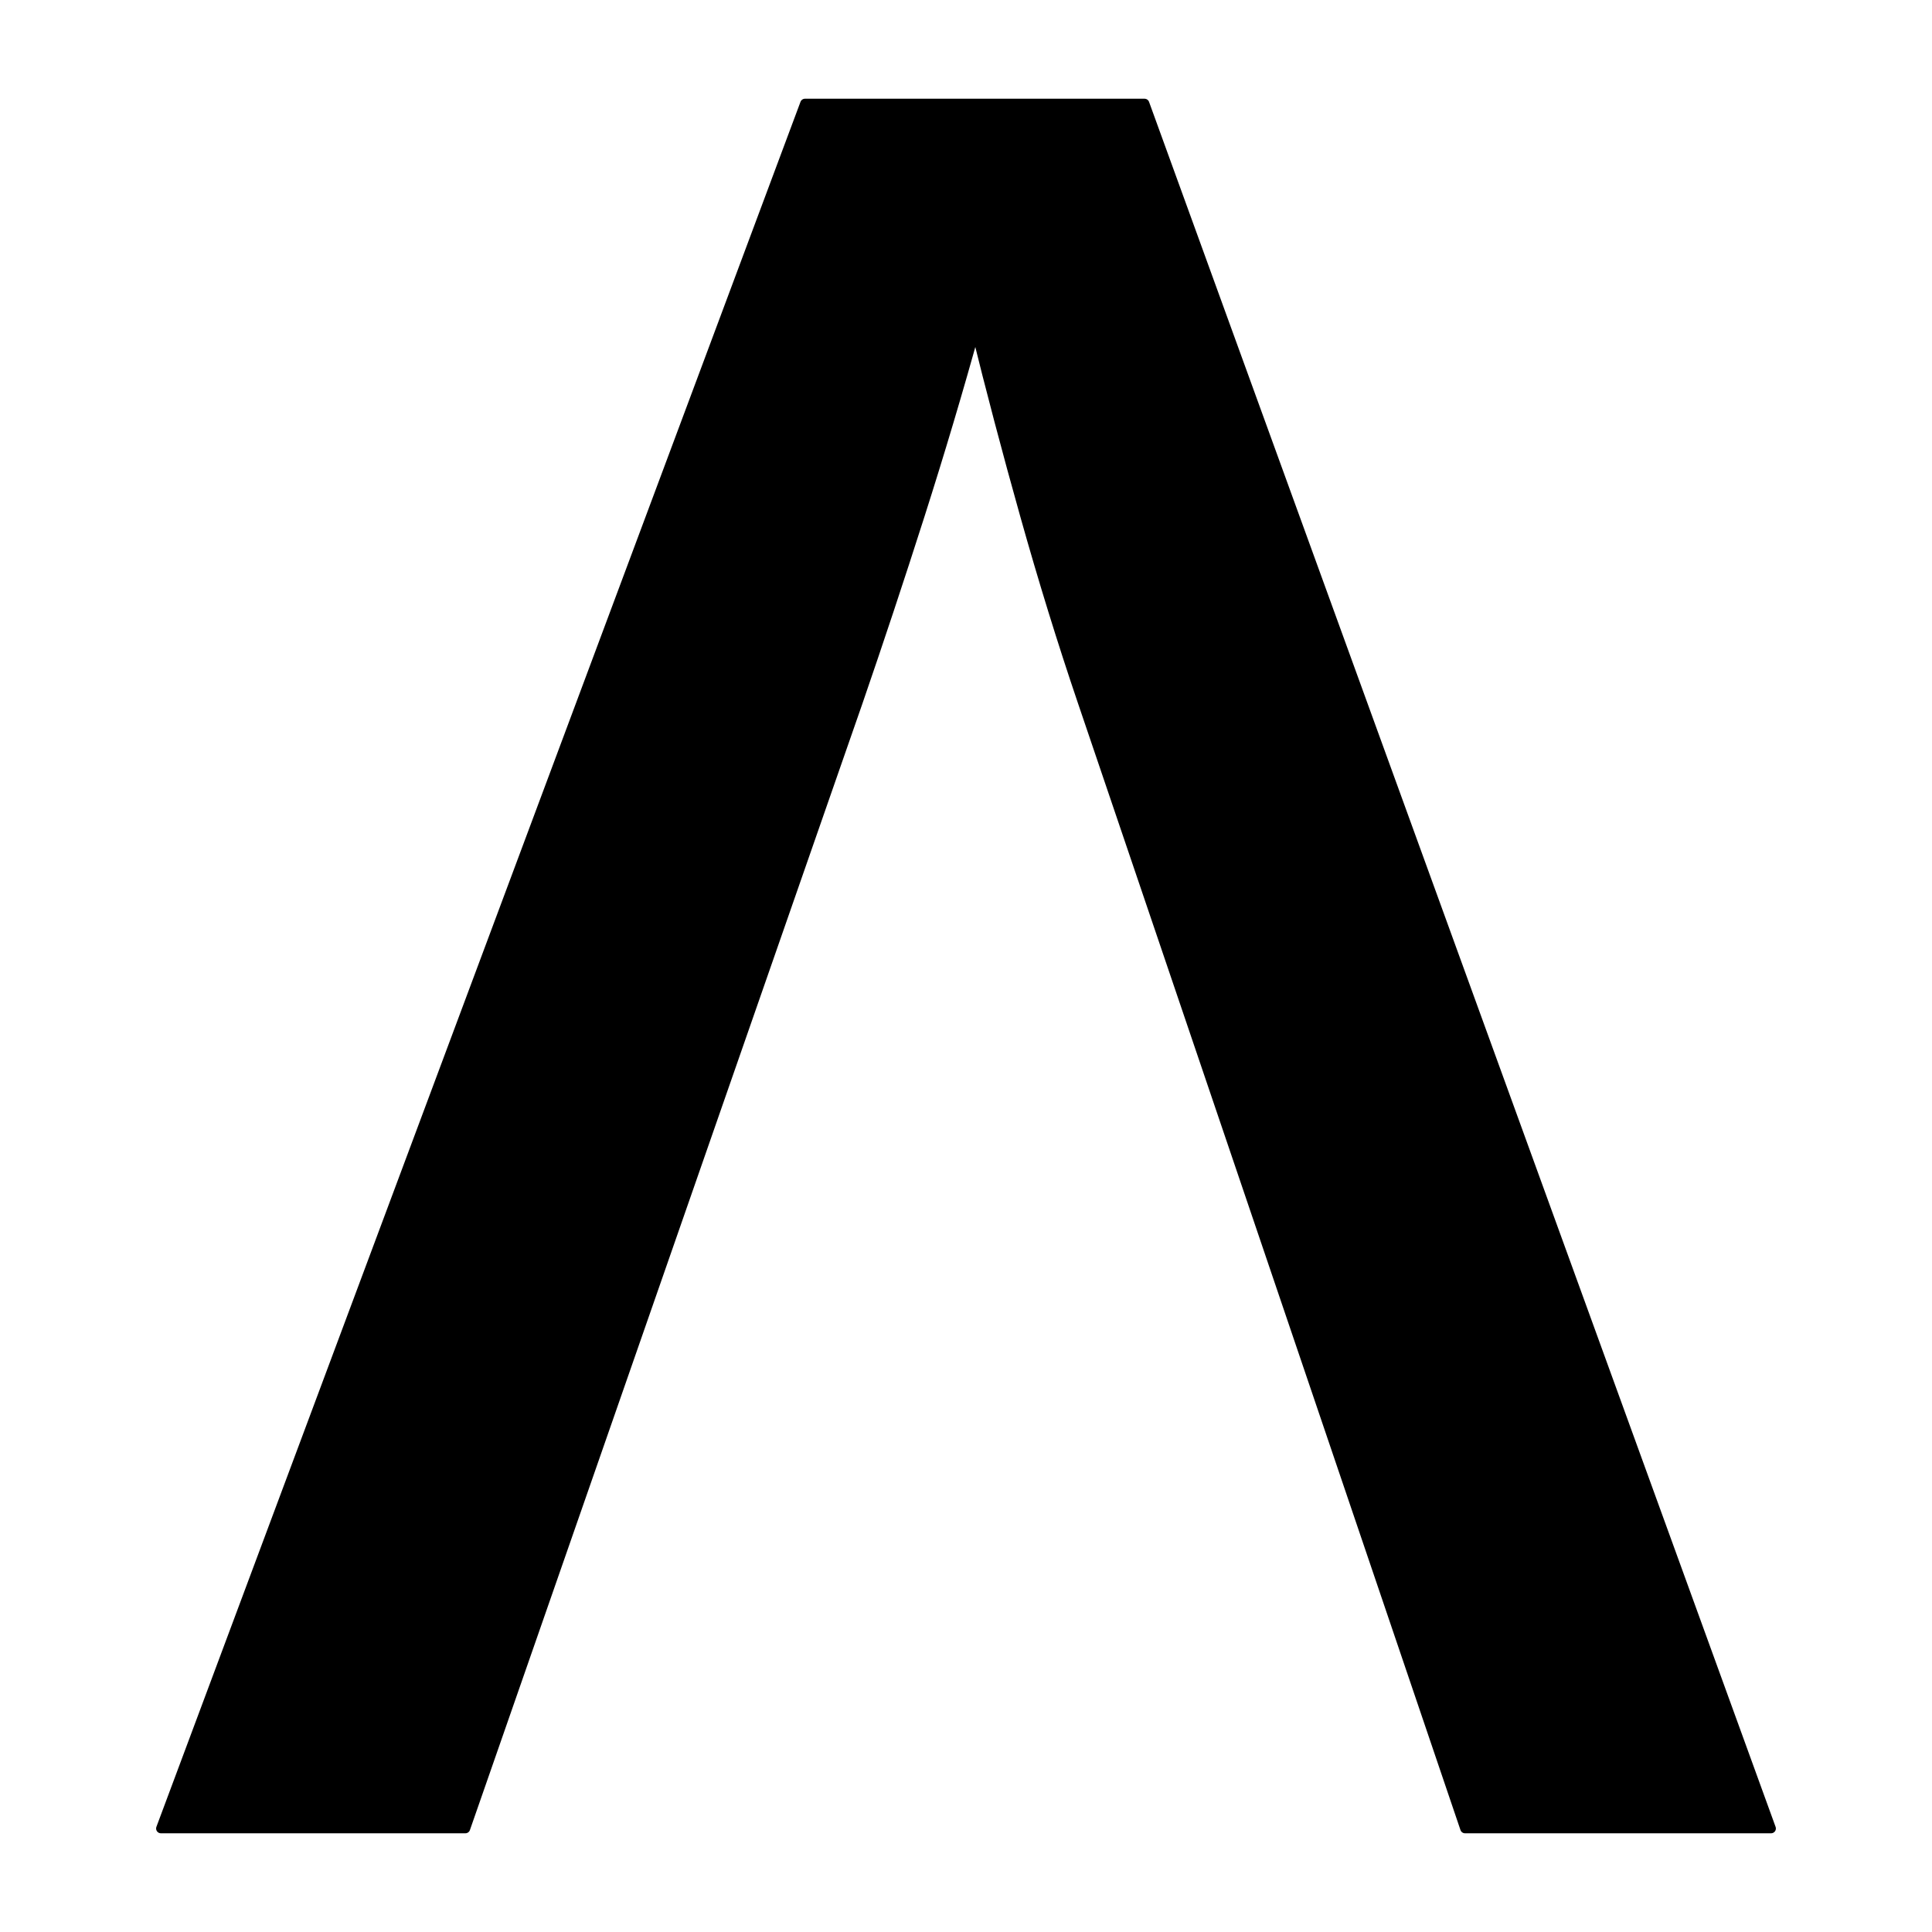
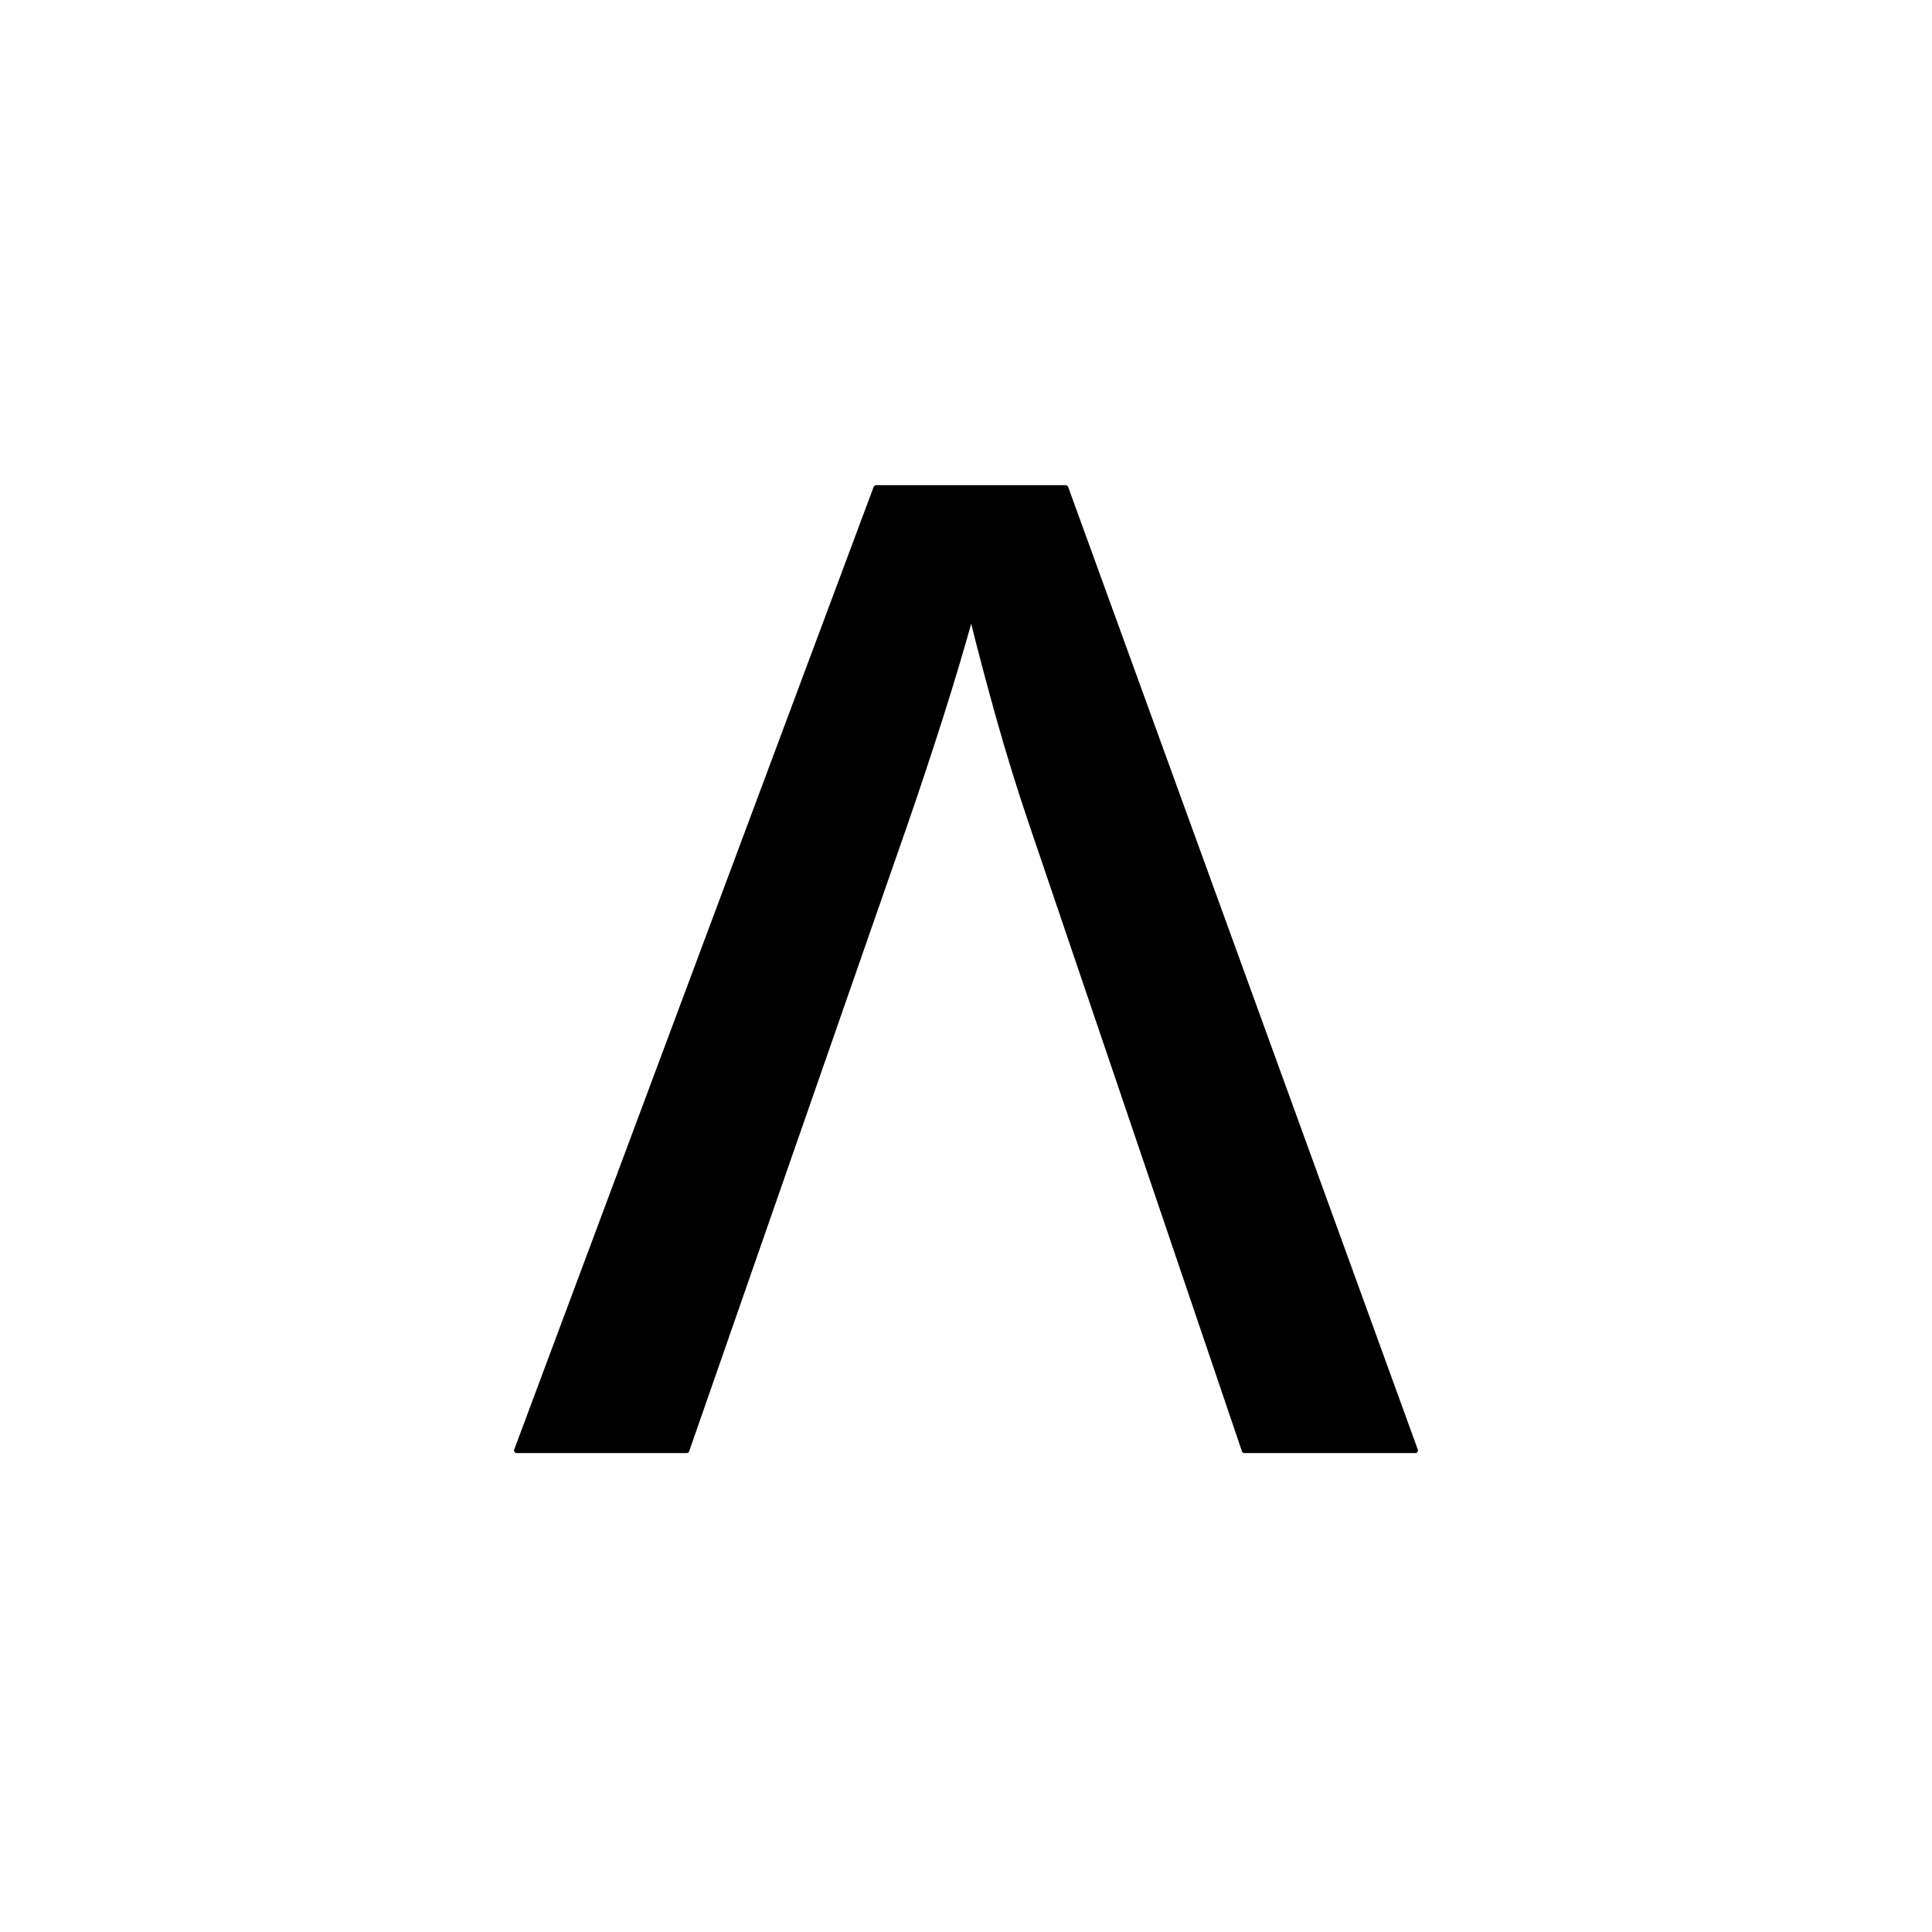
- <svg xmlns="http://www.w3.org/2000/svg" width="1120" height="1120" viewBox="0 0 1120.0 1120.0">
-   <rect x="0" y="0" width="1120.0" height="1120.0" fill="white" />
-   <g transform="translate(86.802,1060.000) scale(0.92421,-0.92421)">
-     <path d="M444 706 198 0H7L411 1082H624L1017 0H825L585 707Q566 763 549.0 823.5Q532 884 518 941Q502 883 483.0 823.5Q464 764 444 706Z" fill="#000" stroke="#000" stroke-width="6" stroke-linejoin="round" stroke-linecap="round" />
+ <svg xmlns="http://www.w3.org/2000/svg" width="1120" height="1120" viewBox="0 0 1120.000 1120.000">
+   <rect x="0" y="0" width="1120.000" height="1120.000" fill="white" />
+   <g transform="translate(295.946,840.815) scale(0.51573,-0.51573)">
+     <path d="M444 706 198 0H7L411 1082H624L1017 0H825L585 707Q566 763 549.0 823.5Q532 884 518 941Q502 883 483.0 823.5Q464 764 444 706Z" fill="#000000" stroke="#000000" stroke-width="6" stroke-linejoin="round" stroke-linecap="round" />
  </g>
</svg>
